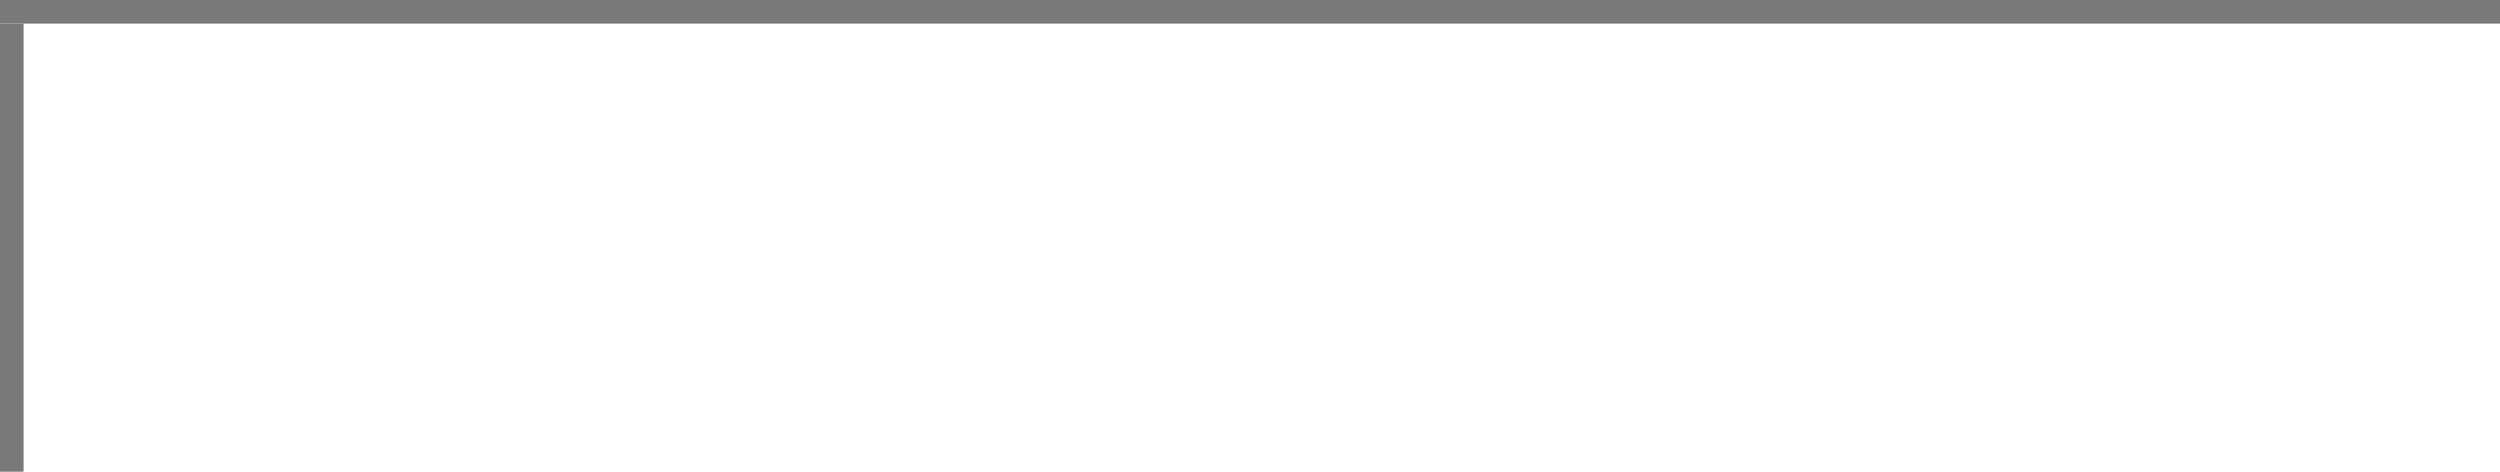
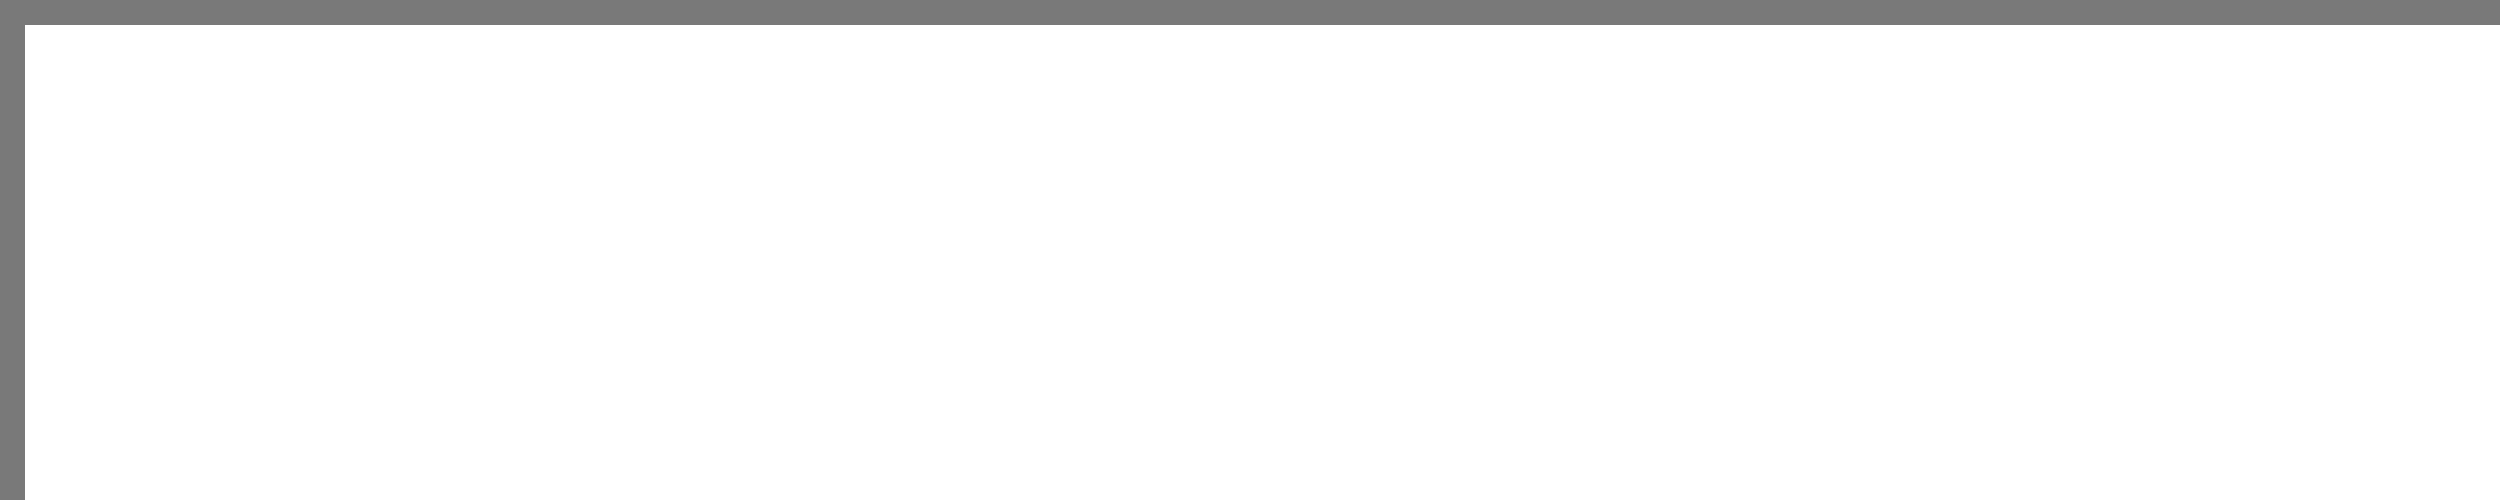
- <svg xmlns="http://www.w3.org/2000/svg" version="1.1" width="106px" height="20px" viewBox="0 169 106 20">
-   <path d="M 1 1  L 106 1  L 106 20  L 1 20  L 1 1  Z " fill-rule="nonzero" fill="rgba(255, 255, 255, 1)" stroke="none" transform="matrix(1 0 0 1 0 169 )" class="fill" />
-   <path d="M 0.5 1  L 0.5 20  " stroke-width="1" stroke-dasharray="0" stroke="rgba(121, 121, 121, 1)" fill="none" transform="matrix(1 0 0 1 0 169 )" class="stroke" />
-   <path d="M 0 0.5  L 106 0.5  " stroke-width="1" stroke-dasharray="0" stroke="rgba(121, 121, 121, 1)" fill="none" transform="matrix(1 0 0 1 0 169 )" class="stroke" />
+ <svg xmlns="http://www.w3.org/2000/svg" version="1.1" width="100px" height="20px" viewBox="606 129 100 20">
+   <path d="M 1 1  L 100 1  L 100 20  L 1 20  L 1 1  Z " fill-rule="nonzero" fill="rgba(255, 255, 255, 1)" stroke="none" transform="matrix(1 0 0 1 606 129 )" class="fill" />
+   <path d="M 0.5 1  L 0.5 20  " stroke-width="1" stroke-dasharray="0" stroke="rgba(121, 121, 121, 1)" fill="none" transform="matrix(1 0 0 1 606 129 )" class="stroke" />
+   <path d="M 0 0.5  L 100 0.5  " stroke-width="1" stroke-dasharray="0" stroke="rgba(121, 121, 121, 1)" fill="none" transform="matrix(1 0 0 1 606 129 )" class="stroke" />
</svg>
